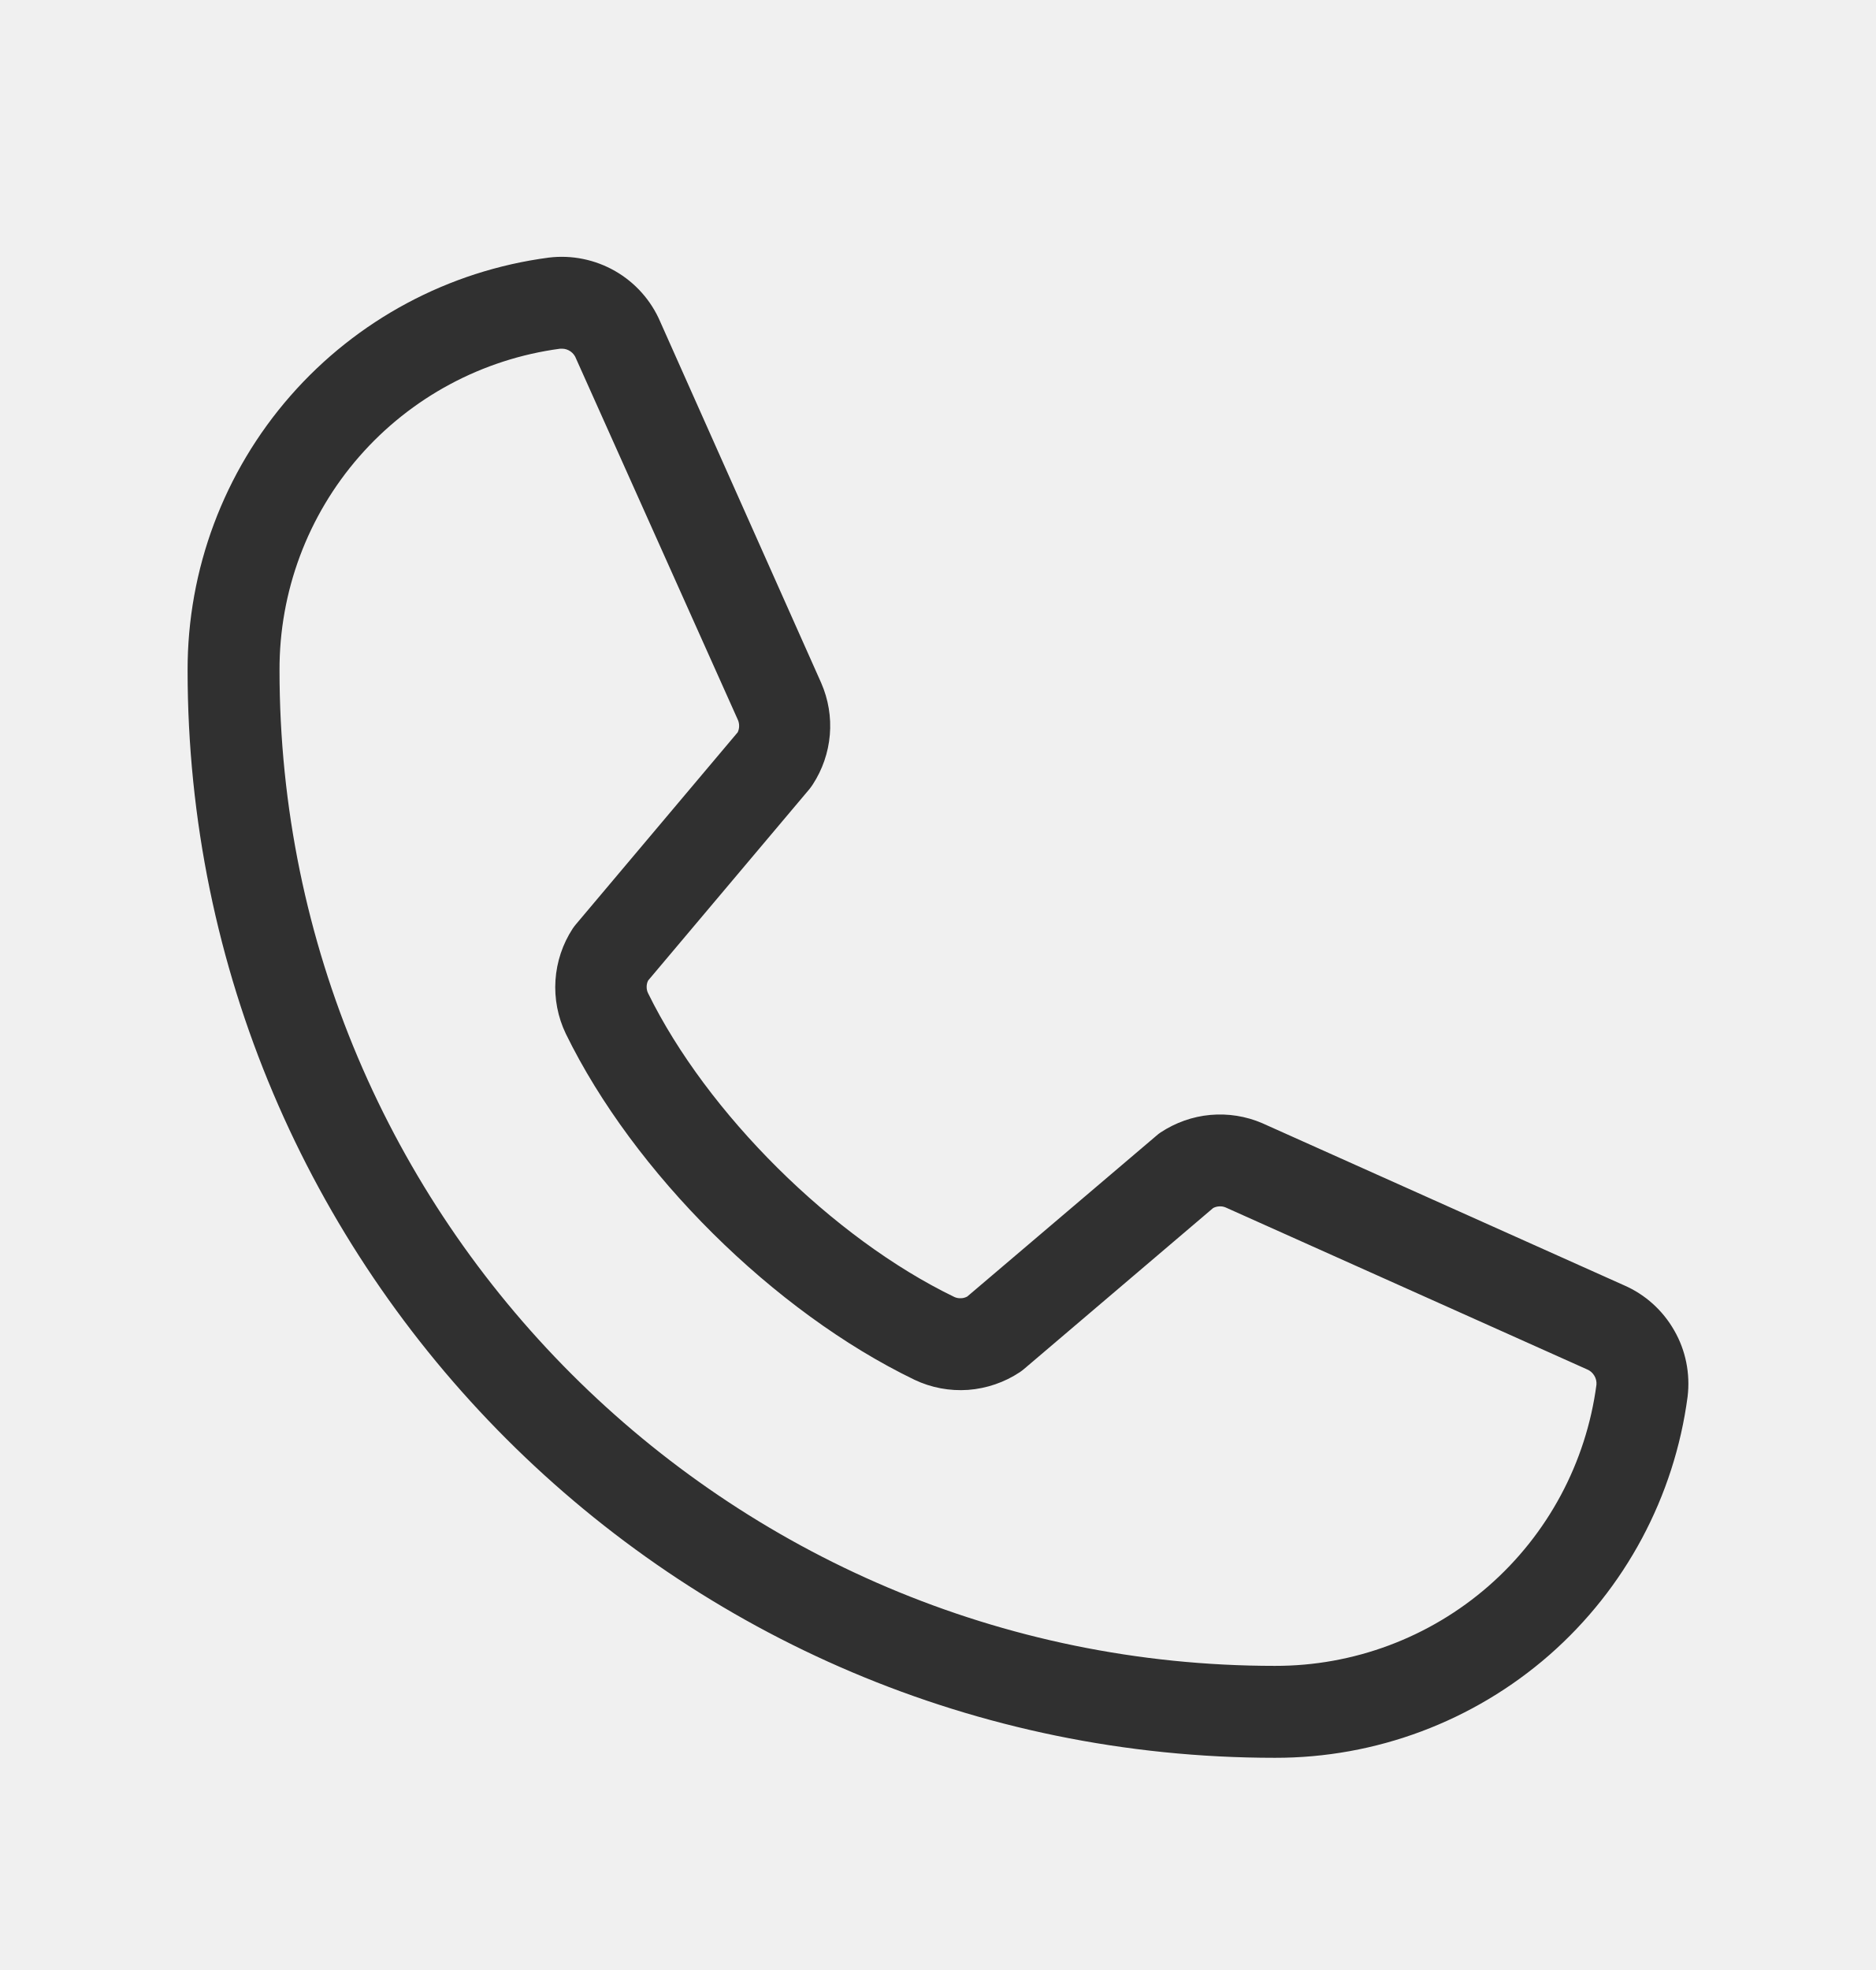
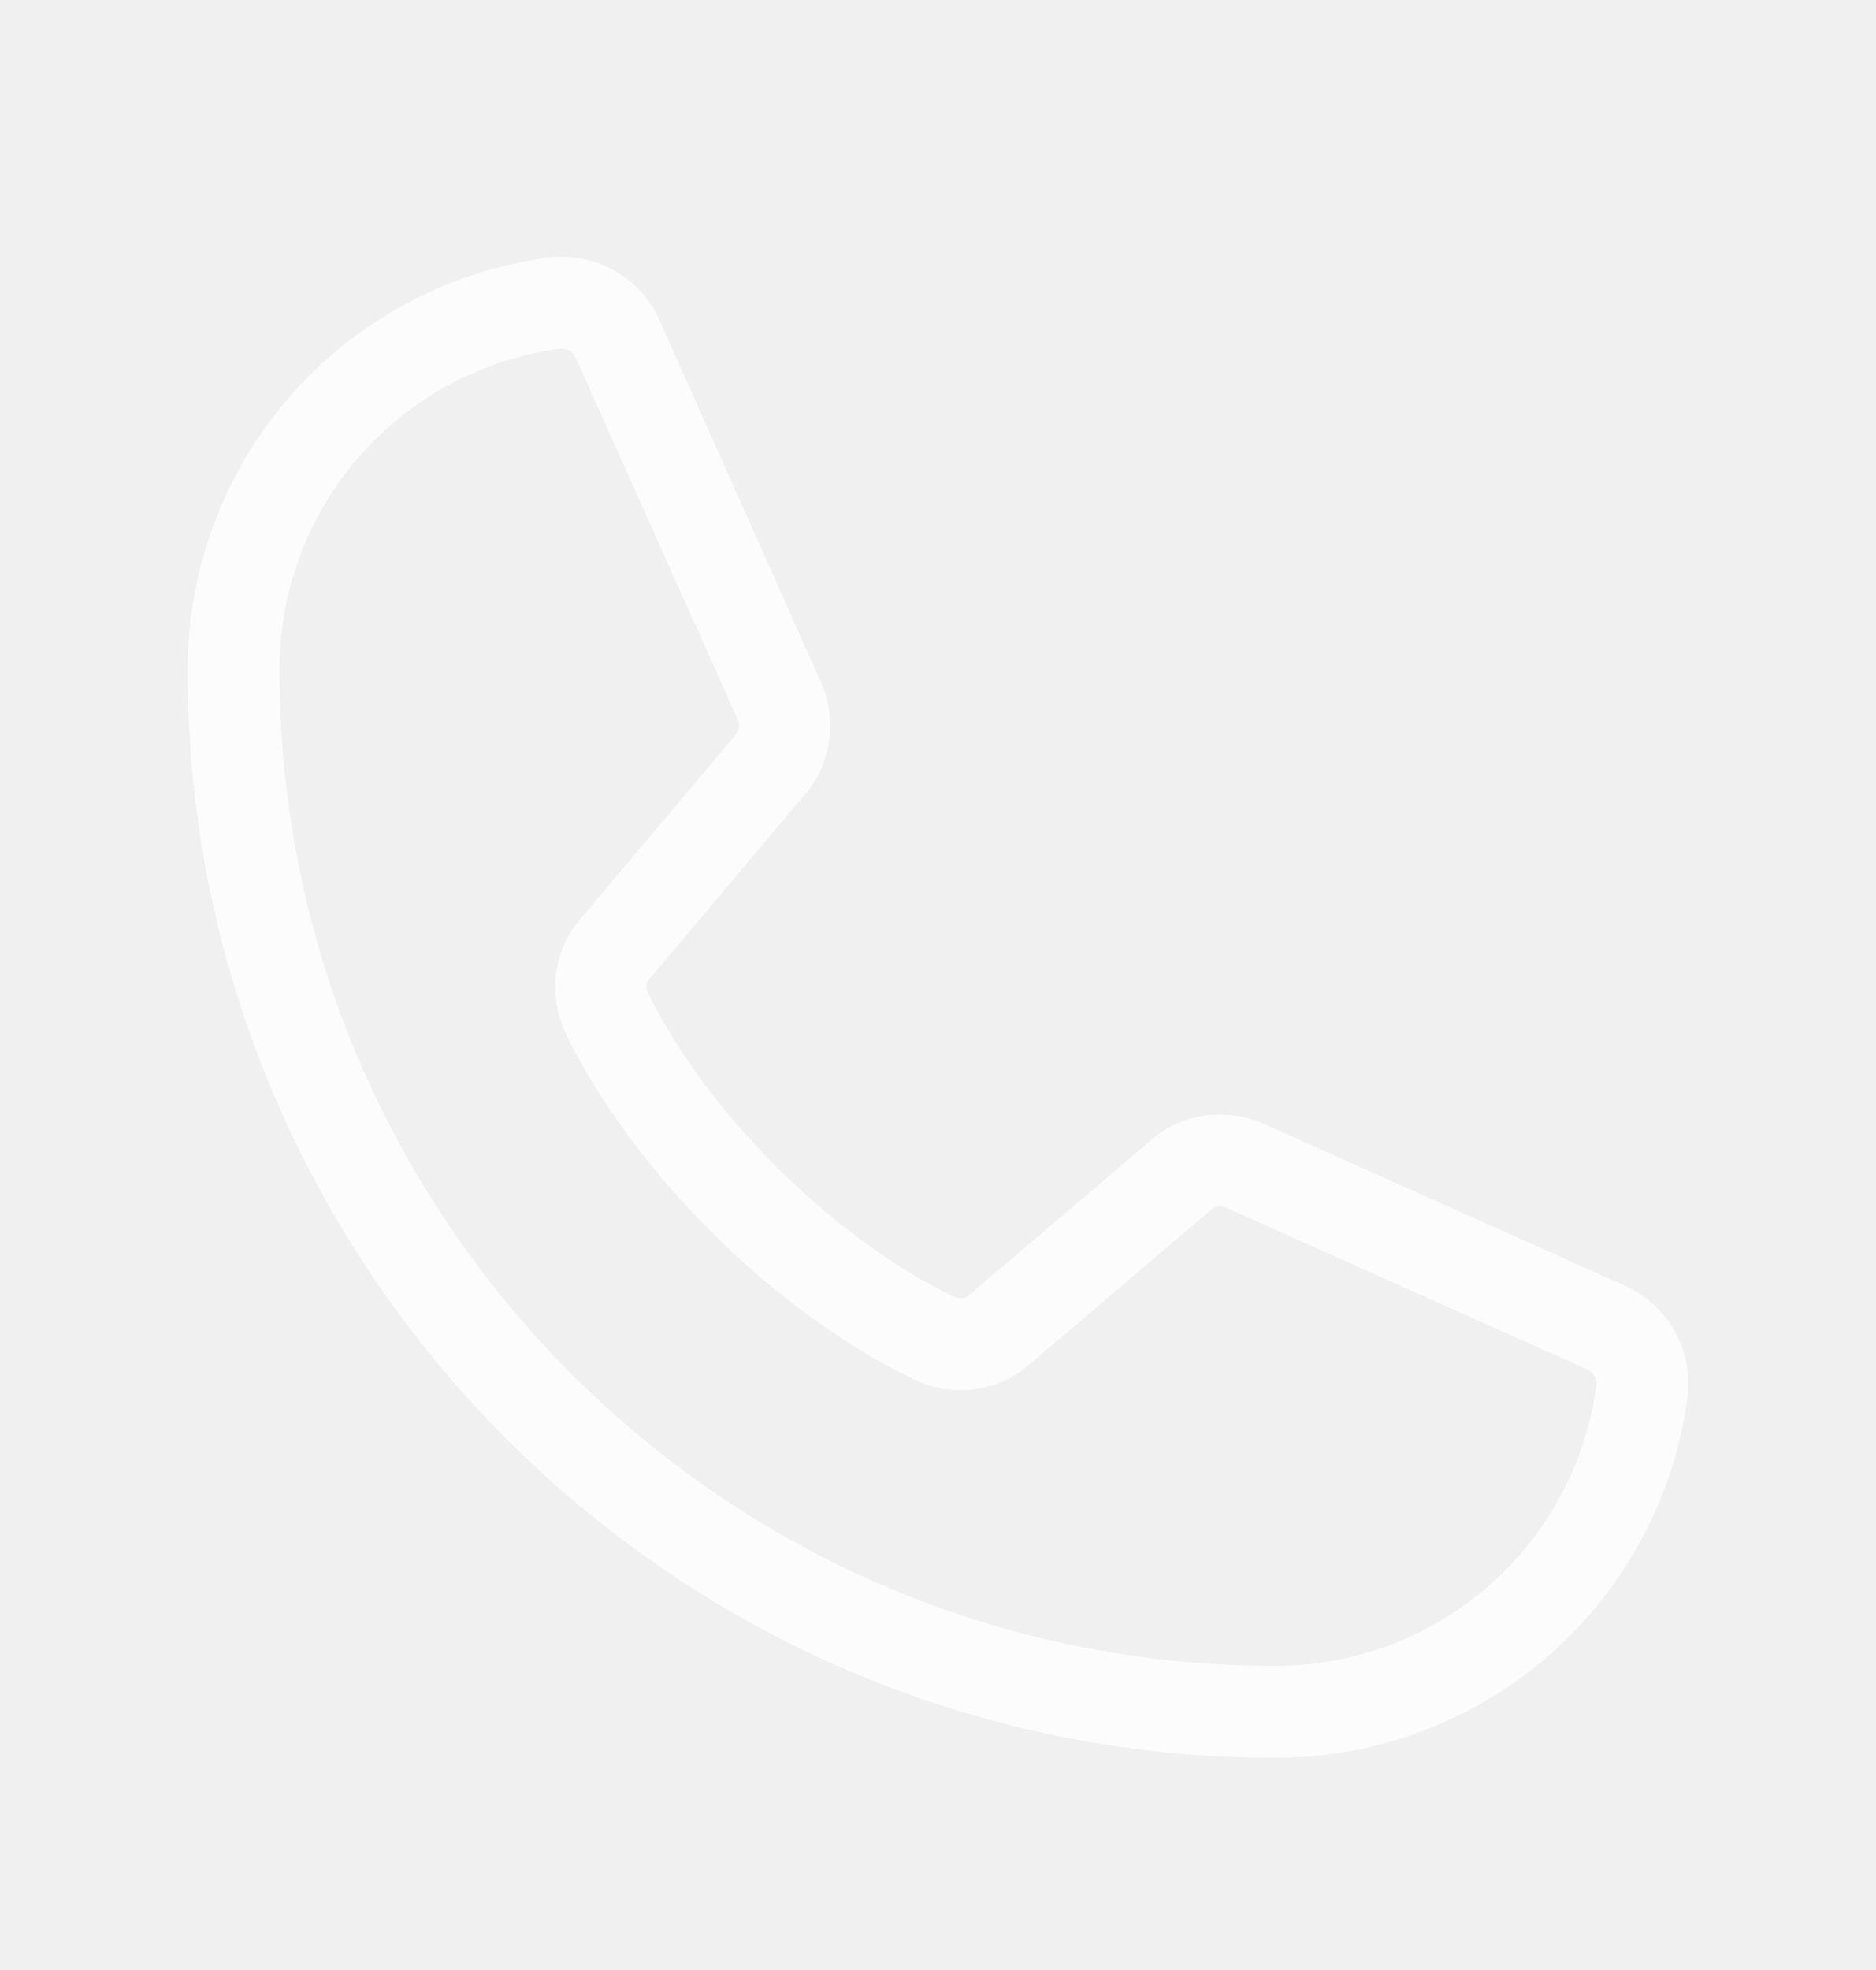
<svg xmlns="http://www.w3.org/2000/svg" width="20" height="21" viewBox="0 0 20 21" fill="none">
-   <path d="M17.314 13.701L13.457 11.973C13.283 11.898 13.092 11.868 12.903 11.885C12.714 11.902 12.532 11.967 12.373 12.072C12.357 12.083 12.342 12.094 12.328 12.107L10.312 13.821C10.291 13.832 10.268 13.839 10.244 13.839C10.22 13.84 10.197 13.836 10.175 13.826C8.879 13.2 7.537 11.867 6.91 10.589C6.899 10.568 6.894 10.544 6.894 10.52C6.894 10.497 6.899 10.473 6.91 10.452L8.63 8.411C8.642 8.396 8.653 8.38 8.664 8.364C8.768 8.205 8.831 8.023 8.847 7.833C8.863 7.644 8.831 7.454 8.755 7.28L7.039 3.43C6.942 3.203 6.773 3.013 6.559 2.89C6.345 2.767 6.096 2.716 5.851 2.746C4.784 2.886 3.805 3.41 3.096 4.22C2.387 5.03 1.998 6.07 2 7.146C2 13.538 7.2 18.738 13.592 18.738C14.668 18.74 15.708 18.35 16.518 17.642C17.327 16.933 17.851 15.954 17.992 14.887C18.021 14.643 17.972 14.395 17.849 14.182C17.727 13.968 17.54 13.799 17.314 13.701ZM13.592 17.758C7.741 17.758 2.98 12.997 2.98 7.146C2.977 6.308 3.279 5.498 3.83 4.867C4.381 4.236 5.143 3.827 5.973 3.717H5.992C6.025 3.717 6.057 3.728 6.084 3.747C6.11 3.766 6.131 3.793 6.142 3.824L7.865 7.67C7.875 7.691 7.88 7.714 7.88 7.738C7.88 7.761 7.875 7.785 7.865 7.806L6.141 9.852C6.129 9.866 6.117 9.882 6.106 9.898C5.998 10.063 5.935 10.253 5.922 10.449C5.909 10.645 5.947 10.842 6.032 11.019C6.756 12.502 8.25 13.984 9.749 14.708C9.927 14.793 10.125 14.83 10.322 14.816C10.519 14.801 10.709 14.736 10.873 14.627C10.889 14.616 10.904 14.605 10.919 14.592L12.933 12.878C12.953 12.867 12.975 12.861 12.998 12.86C13.02 12.858 13.043 12.862 13.064 12.87L16.921 14.598C16.953 14.611 16.979 14.634 16.997 14.664C17.015 14.693 17.023 14.727 17.02 14.761C16.91 15.592 16.502 16.354 15.871 16.906C15.24 17.457 14.43 17.76 13.592 17.758Z" fill="black" fill-opacity="0.8" />
+   <path d="M17.314 13.701L13.457 11.973C13.283 11.898 13.092 11.868 12.903 11.885C12.714 11.902 12.532 11.967 12.373 12.072C12.357 12.083 12.342 12.094 12.328 12.107L10.312 13.821C10.291 13.832 10.268 13.839 10.244 13.839C10.22 13.84 10.197 13.836 10.175 13.826C8.879 13.2 7.537 11.867 6.91 10.589C6.899 10.568 6.894 10.544 6.894 10.52C6.894 10.497 6.899 10.473 6.91 10.452L8.63 8.411C8.642 8.396 8.653 8.38 8.664 8.364C8.768 8.205 8.831 8.023 8.847 7.833C8.863 7.644 8.831 7.454 8.755 7.28L7.039 3.43C6.942 3.203 6.773 3.013 6.559 2.89C6.345 2.767 6.096 2.716 5.851 2.746C4.784 2.886 3.805 3.41 3.096 4.22C2.387 5.03 1.998 6.07 2 7.146C2 13.538 7.2 18.738 13.592 18.738C14.668 18.74 15.708 18.35 16.518 17.642C17.327 16.933 17.851 15.954 17.992 14.887C18.021 14.643 17.972 14.395 17.849 14.182C17.727 13.968 17.54 13.799 17.314 13.701ZM13.592 17.758C7.741 17.758 2.98 12.997 2.98 7.146C2.977 6.308 3.279 5.498 3.83 4.867C4.381 4.236 5.143 3.827 5.973 3.717H5.992C6.025 3.717 6.057 3.728 6.084 3.747C6.11 3.766 6.131 3.793 6.142 3.824L7.865 7.67C7.875 7.691 7.88 7.714 7.88 7.738C7.88 7.761 7.875 7.785 7.865 7.806L6.141 9.852C6.129 9.866 6.117 9.882 6.106 9.898C5.998 10.063 5.935 10.253 5.922 10.449C5.909 10.645 5.947 10.842 6.032 11.019C6.756 12.502 8.25 13.984 9.749 14.708C9.927 14.793 10.125 14.83 10.322 14.816C10.519 14.801 10.709 14.736 10.873 14.627C10.889 14.616 10.904 14.605 10.919 14.592L12.933 12.878C12.953 12.867 12.975 12.861 12.998 12.86C13.02 12.858 13.043 12.862 13.064 12.87L16.921 14.598C16.953 14.611 16.979 14.634 16.997 14.664C17.015 14.693 17.023 14.727 17.02 14.761C16.91 15.592 16.502 16.354 15.871 16.906C15.24 17.457 14.43 17.76 13.592 17.758Z" fill="white" fill-opacity="0.8" />
</svg>
